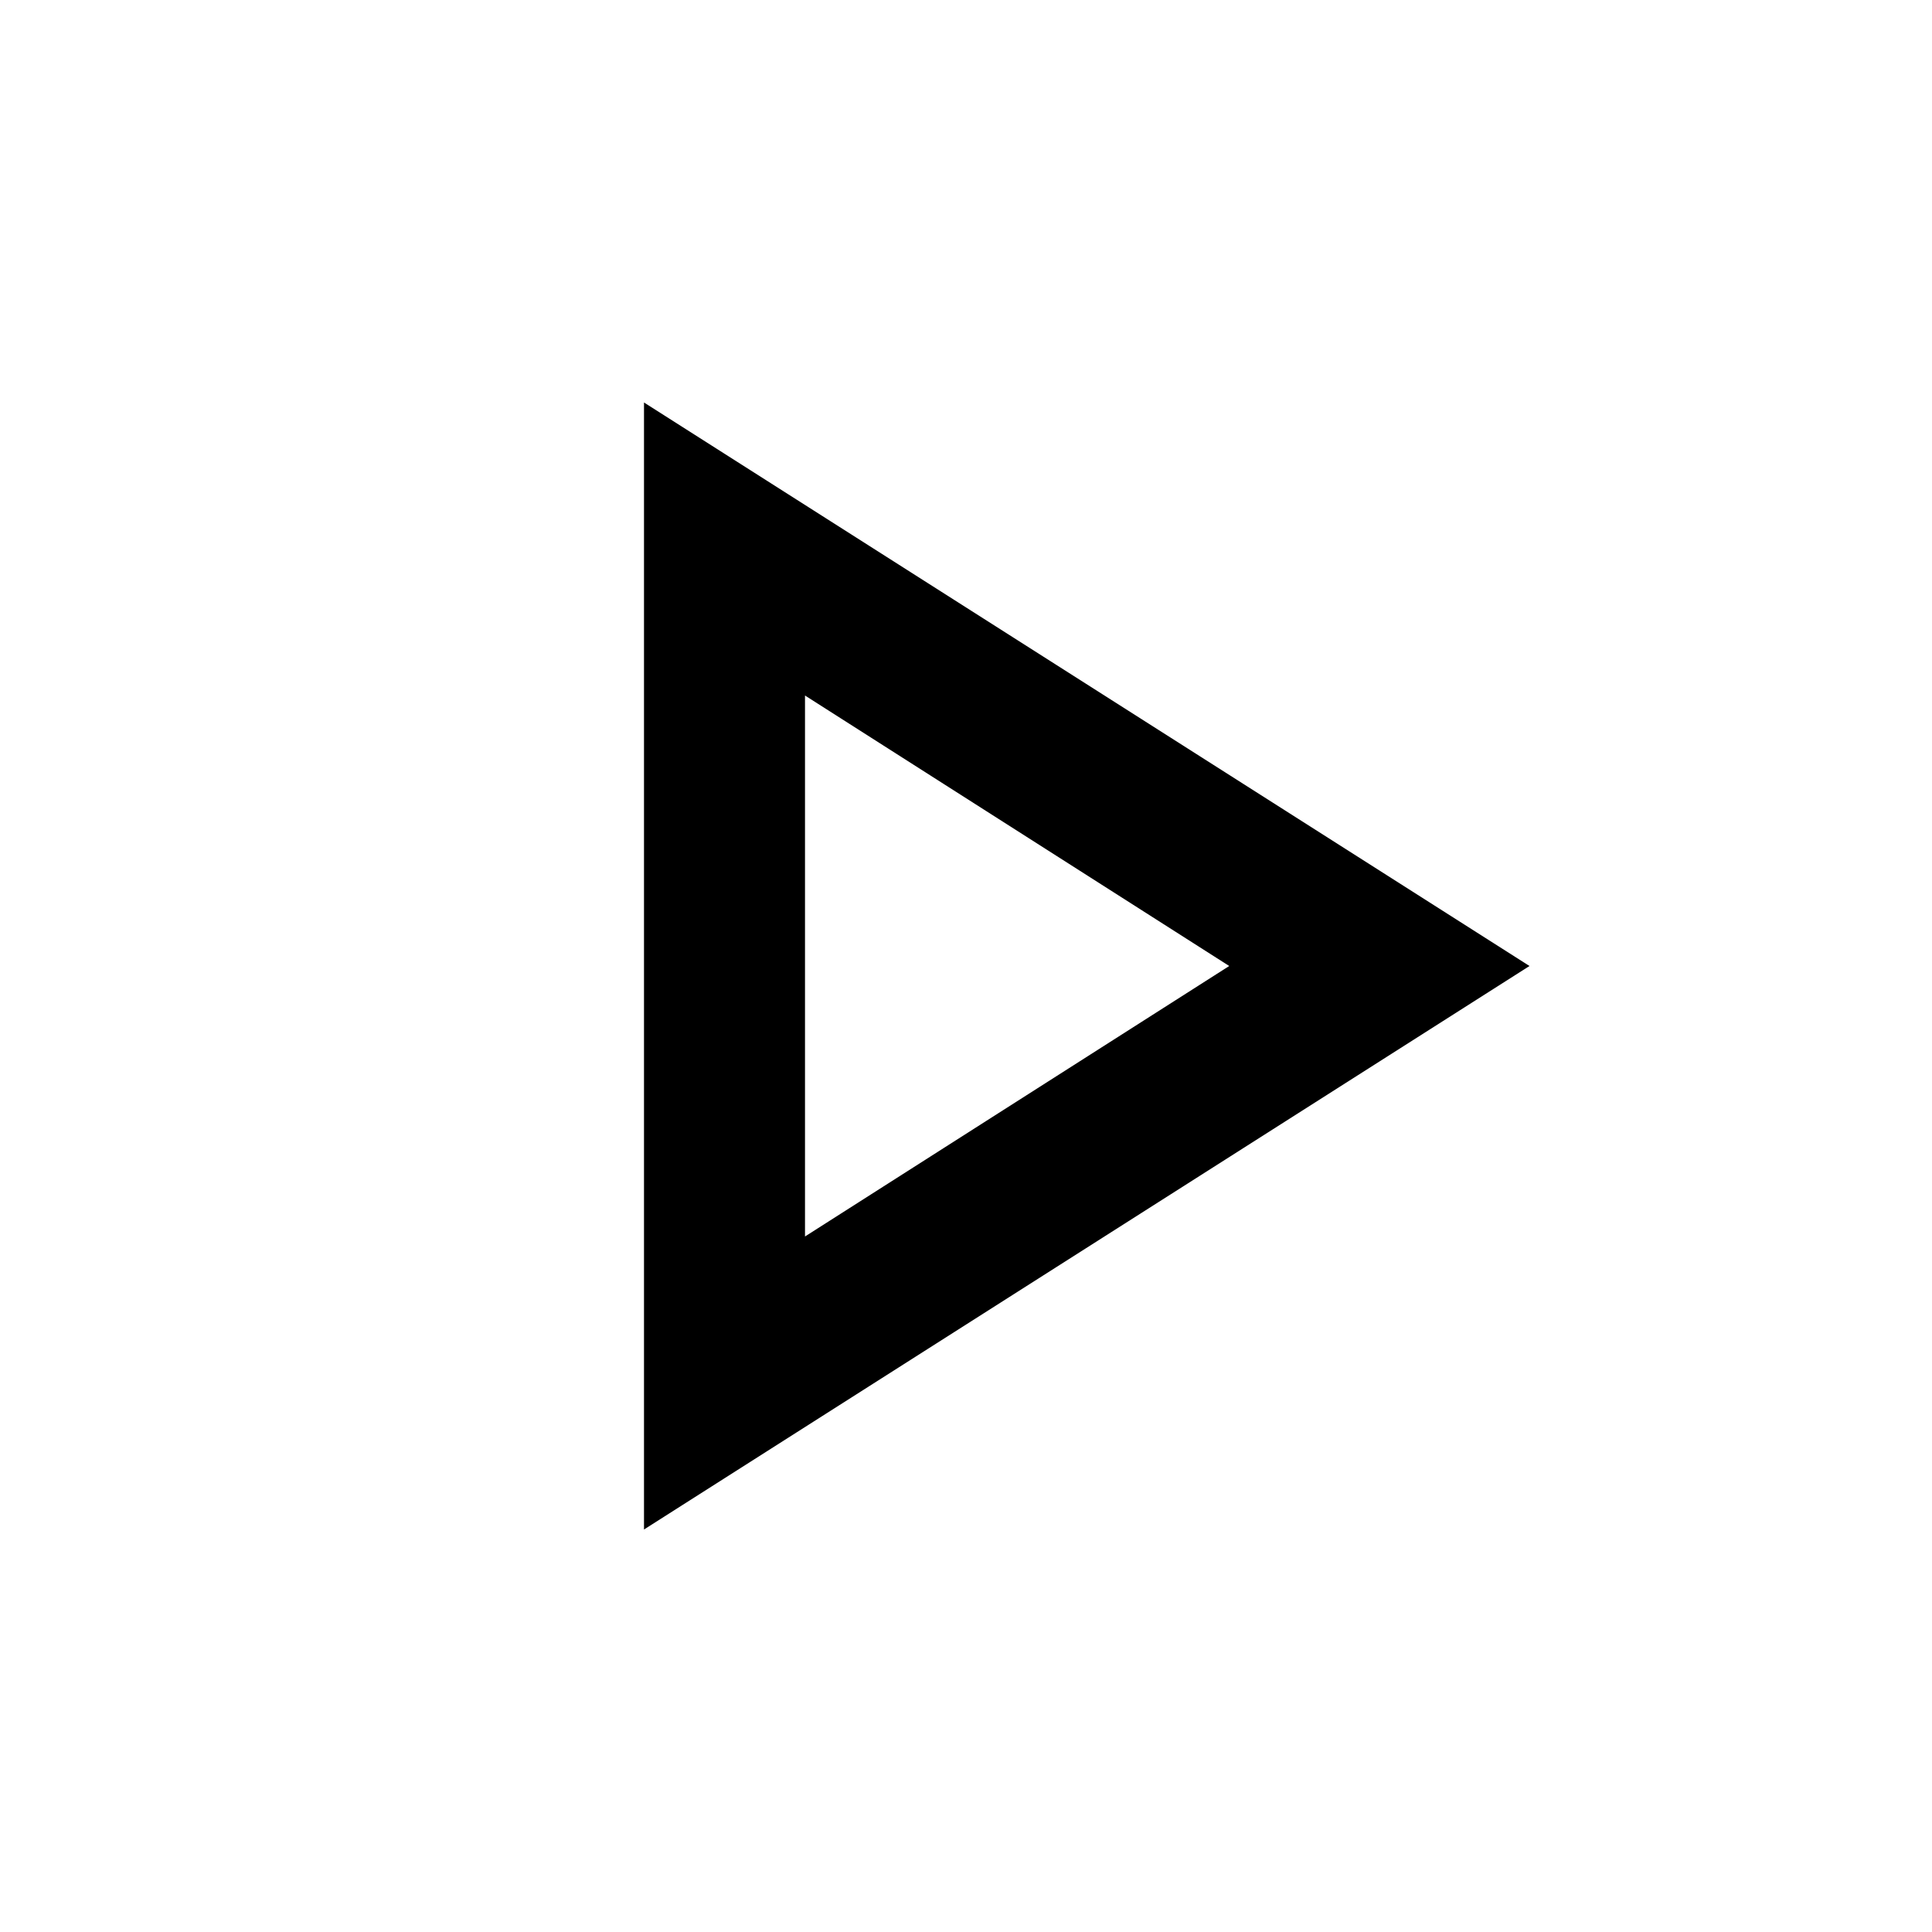
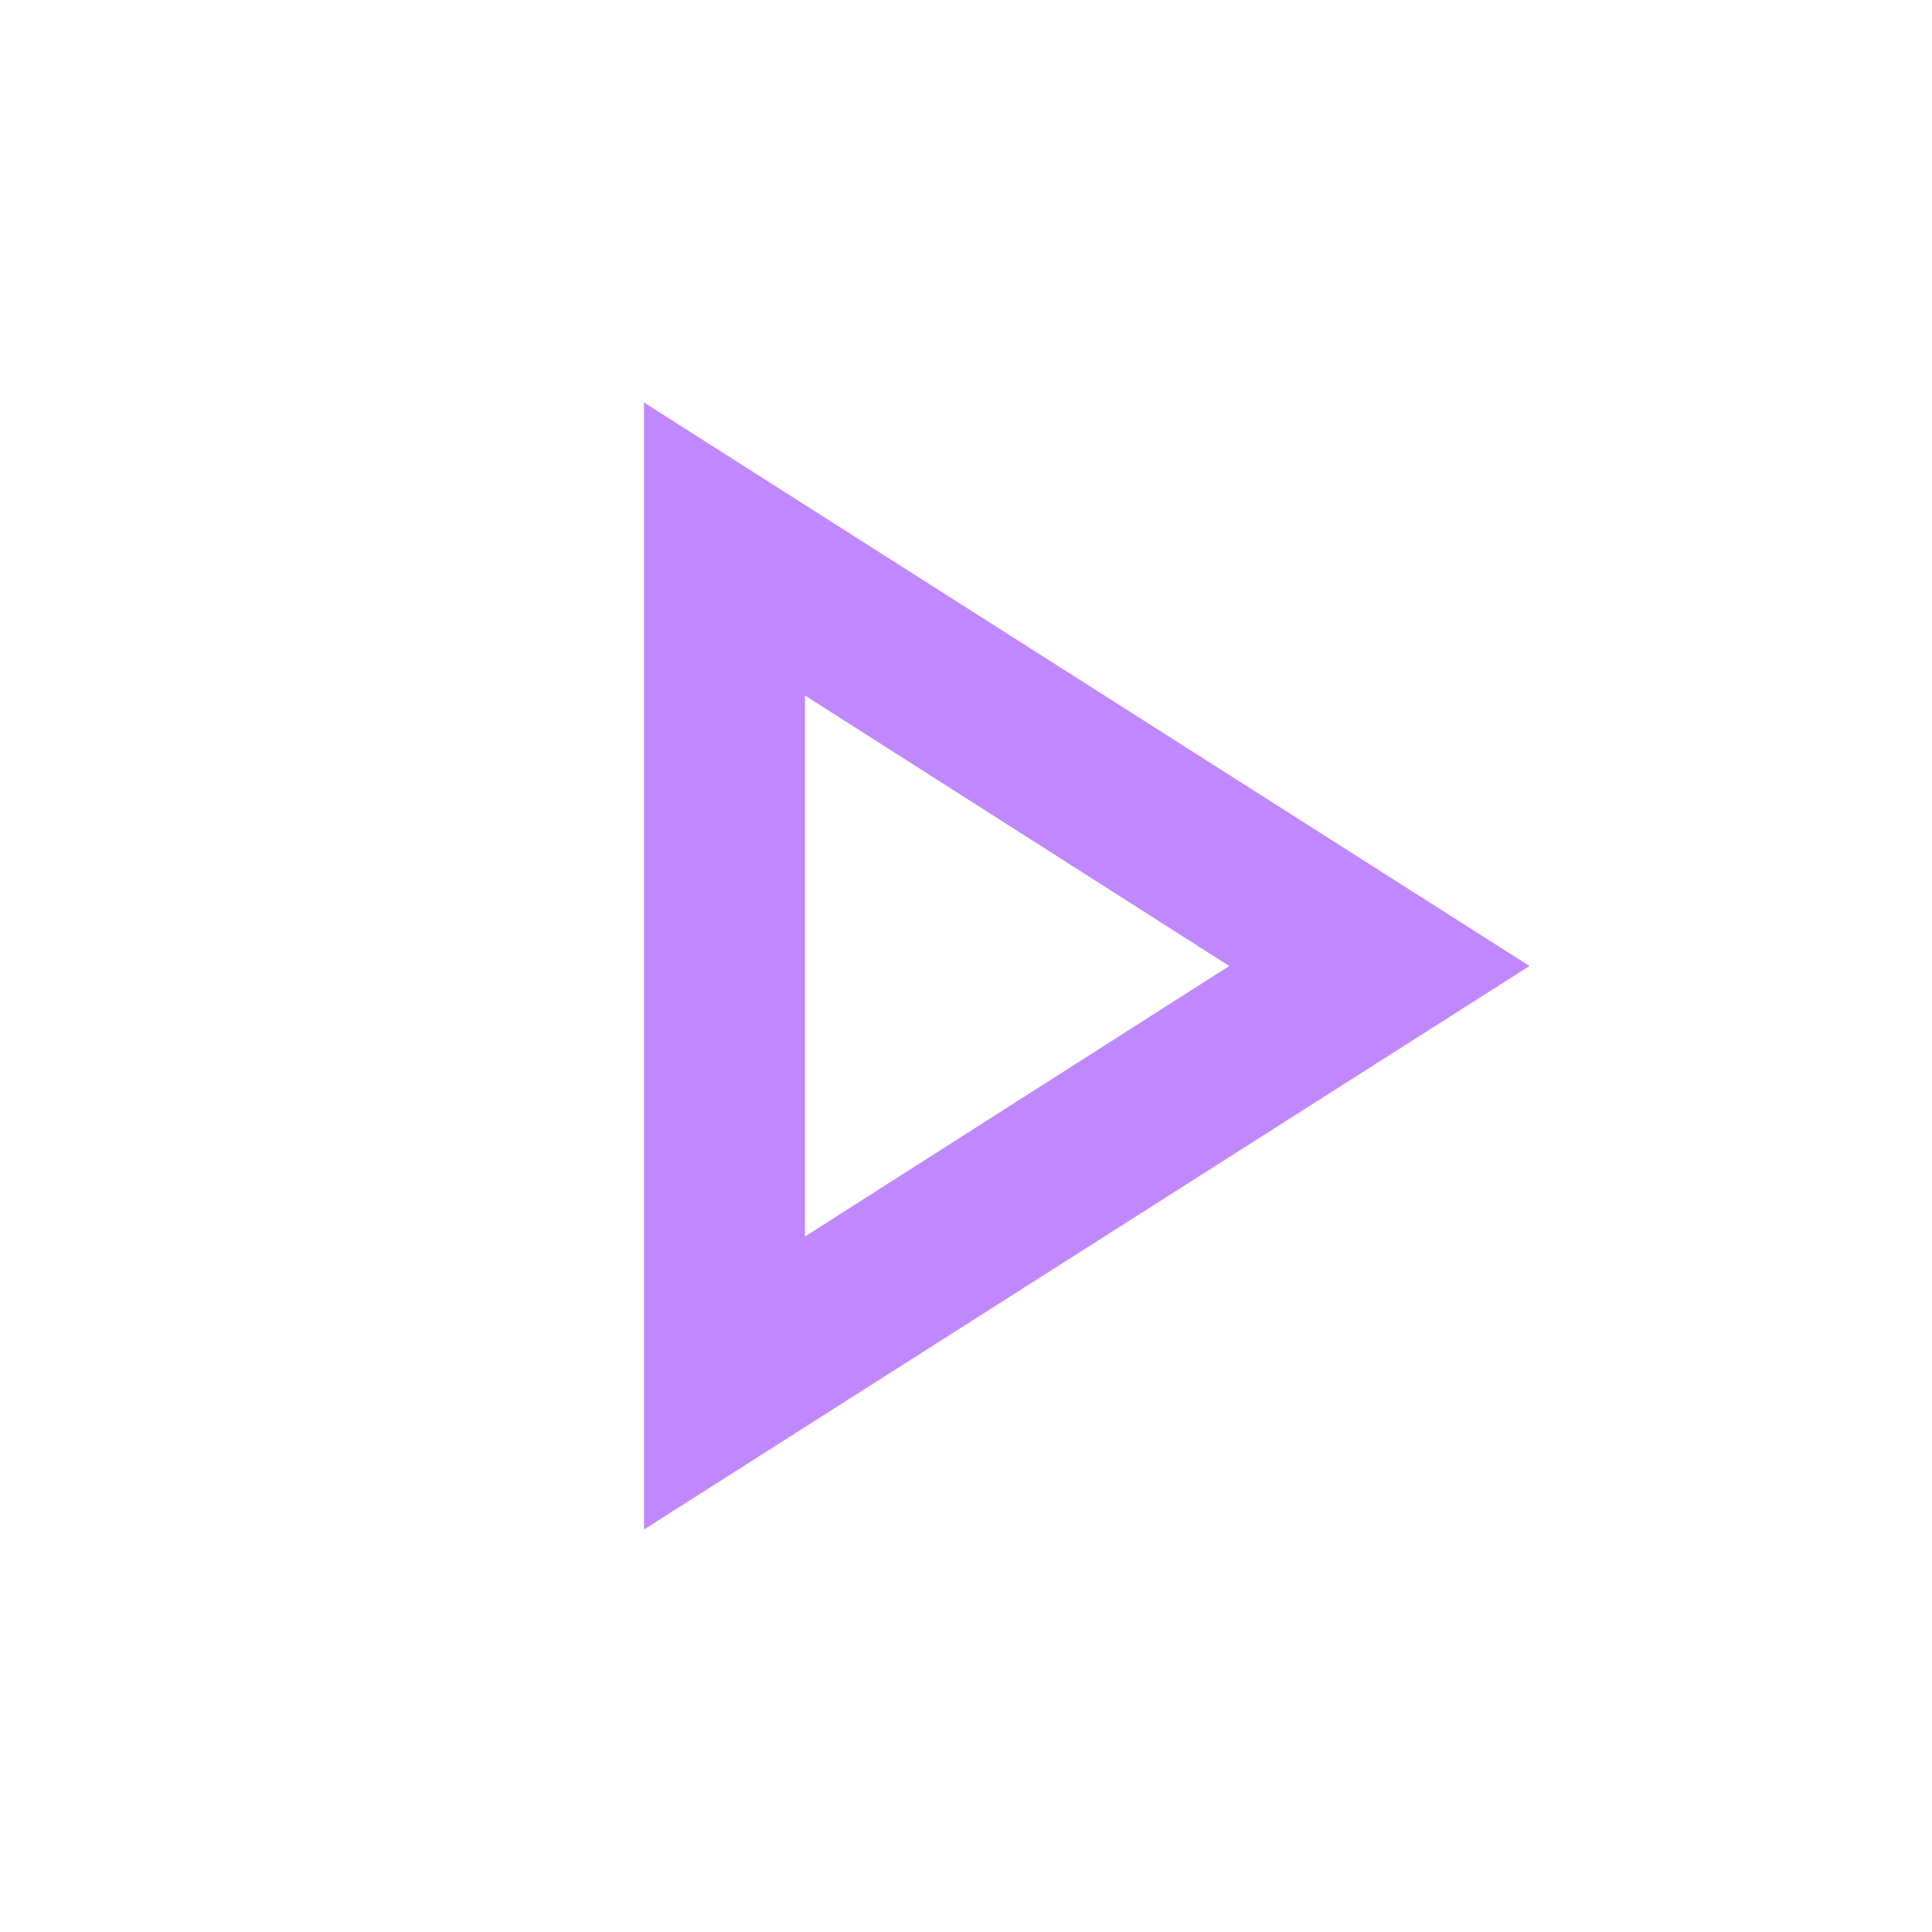
- <svg xmlns="http://www.w3.org/2000/svg" height="48px" viewBox="0 0 24 24" width="48px" fill="#000000">
+ <svg xmlns="http://www.w3.org/2000/svg" height="48px" viewBox="0 0 24 24" width="48px" fill="#c088ff">
  <path d="M0 0h24v24H0V0z" fill="none" />
  <path d="M10 8.64L15.27 12 10 15.36V8.64M8 5v14l11-7L8 5z" />
</svg>
